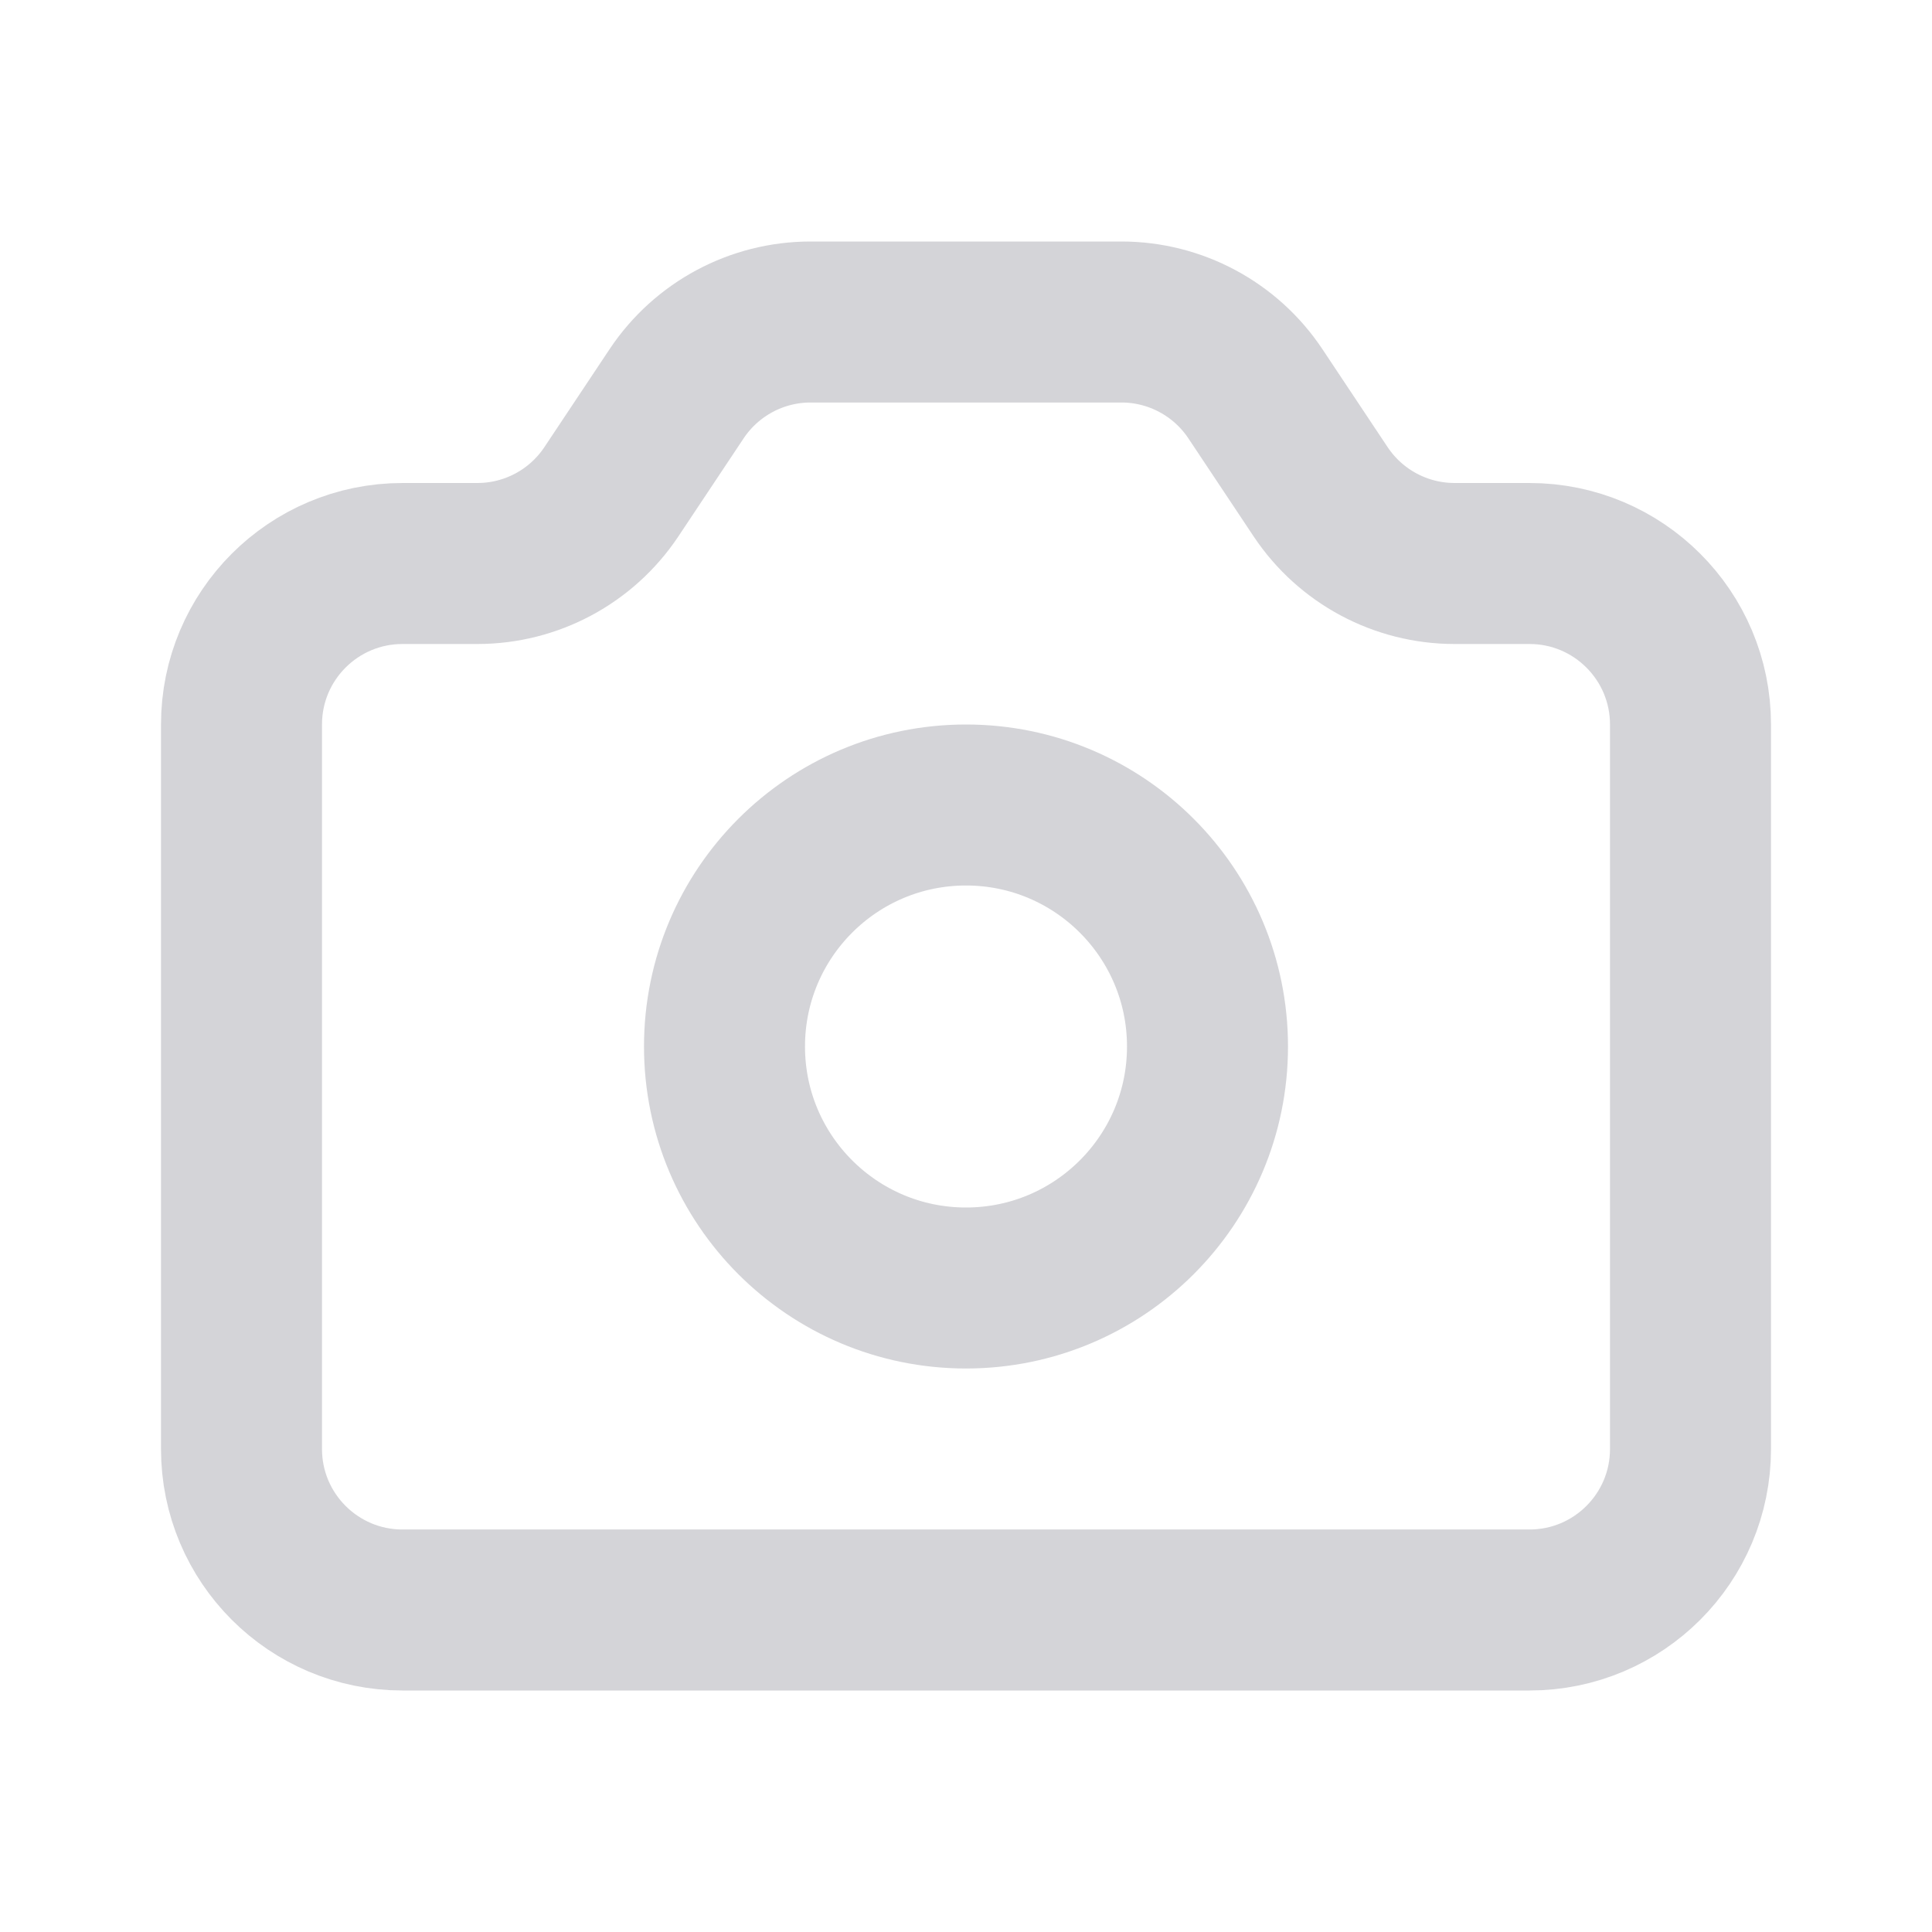
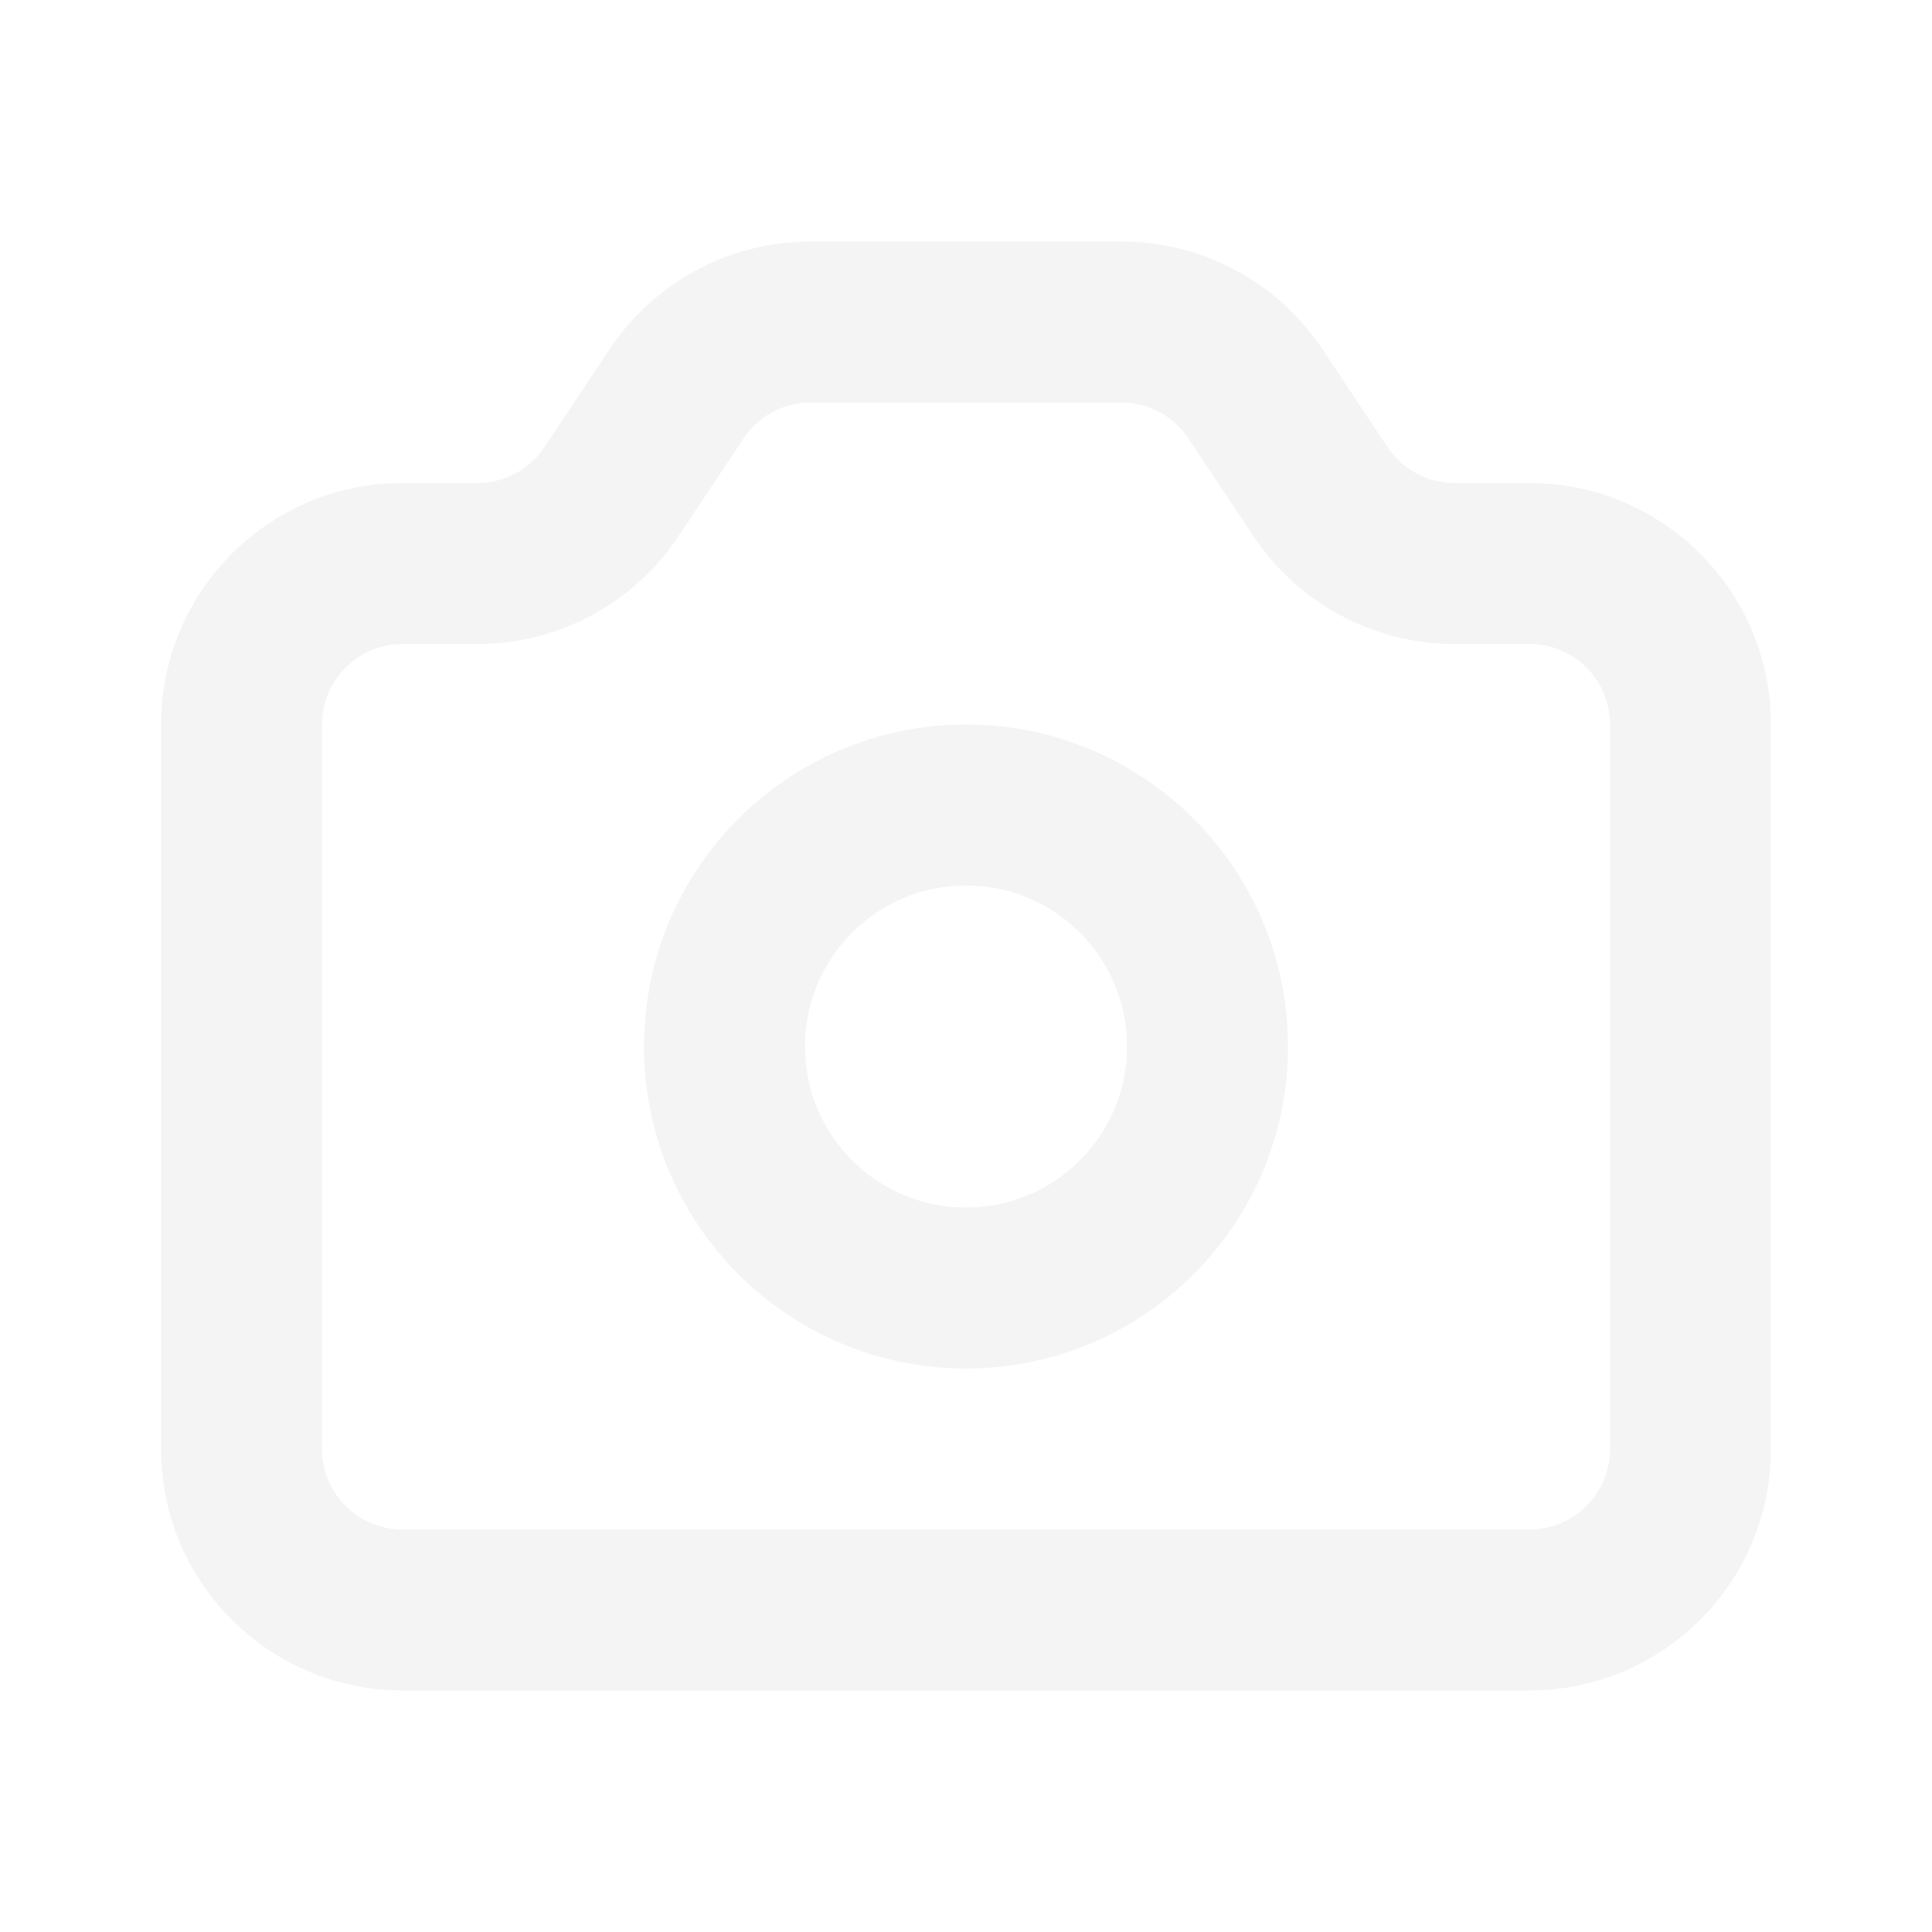
- <svg xmlns="http://www.w3.org/2000/svg" viewBox="0 0 24 24" width="48" height="48" fill="none" stroke="#d4d4d8" stroke-width="2" stroke-linecap="round" stroke-linejoin="round">
+ <svg xmlns="http://www.w3.org/2000/svg" viewBox="0 0 24 24" width="48" height="48" fill="none" stroke="#f4f4f5" stroke-width="2" stroke-linecap="round" stroke-linejoin="round">
  <path d="M3 9a2 2 0 012-2h.93a2 2 0 001.664-.89l.812-1.22A2 2 0 0110.07 4h3.86a2 2 0 011.664.89l.812 1.22A2 2 0 0018.07 7H19a2 2 0 012 2v9a2 2 0 01-2 2H5a2 2 0 01-2-2V9z" />
  <path d="M15 13a3 3 0 11-6 0 3 3 0 016 0z" />
</svg>
